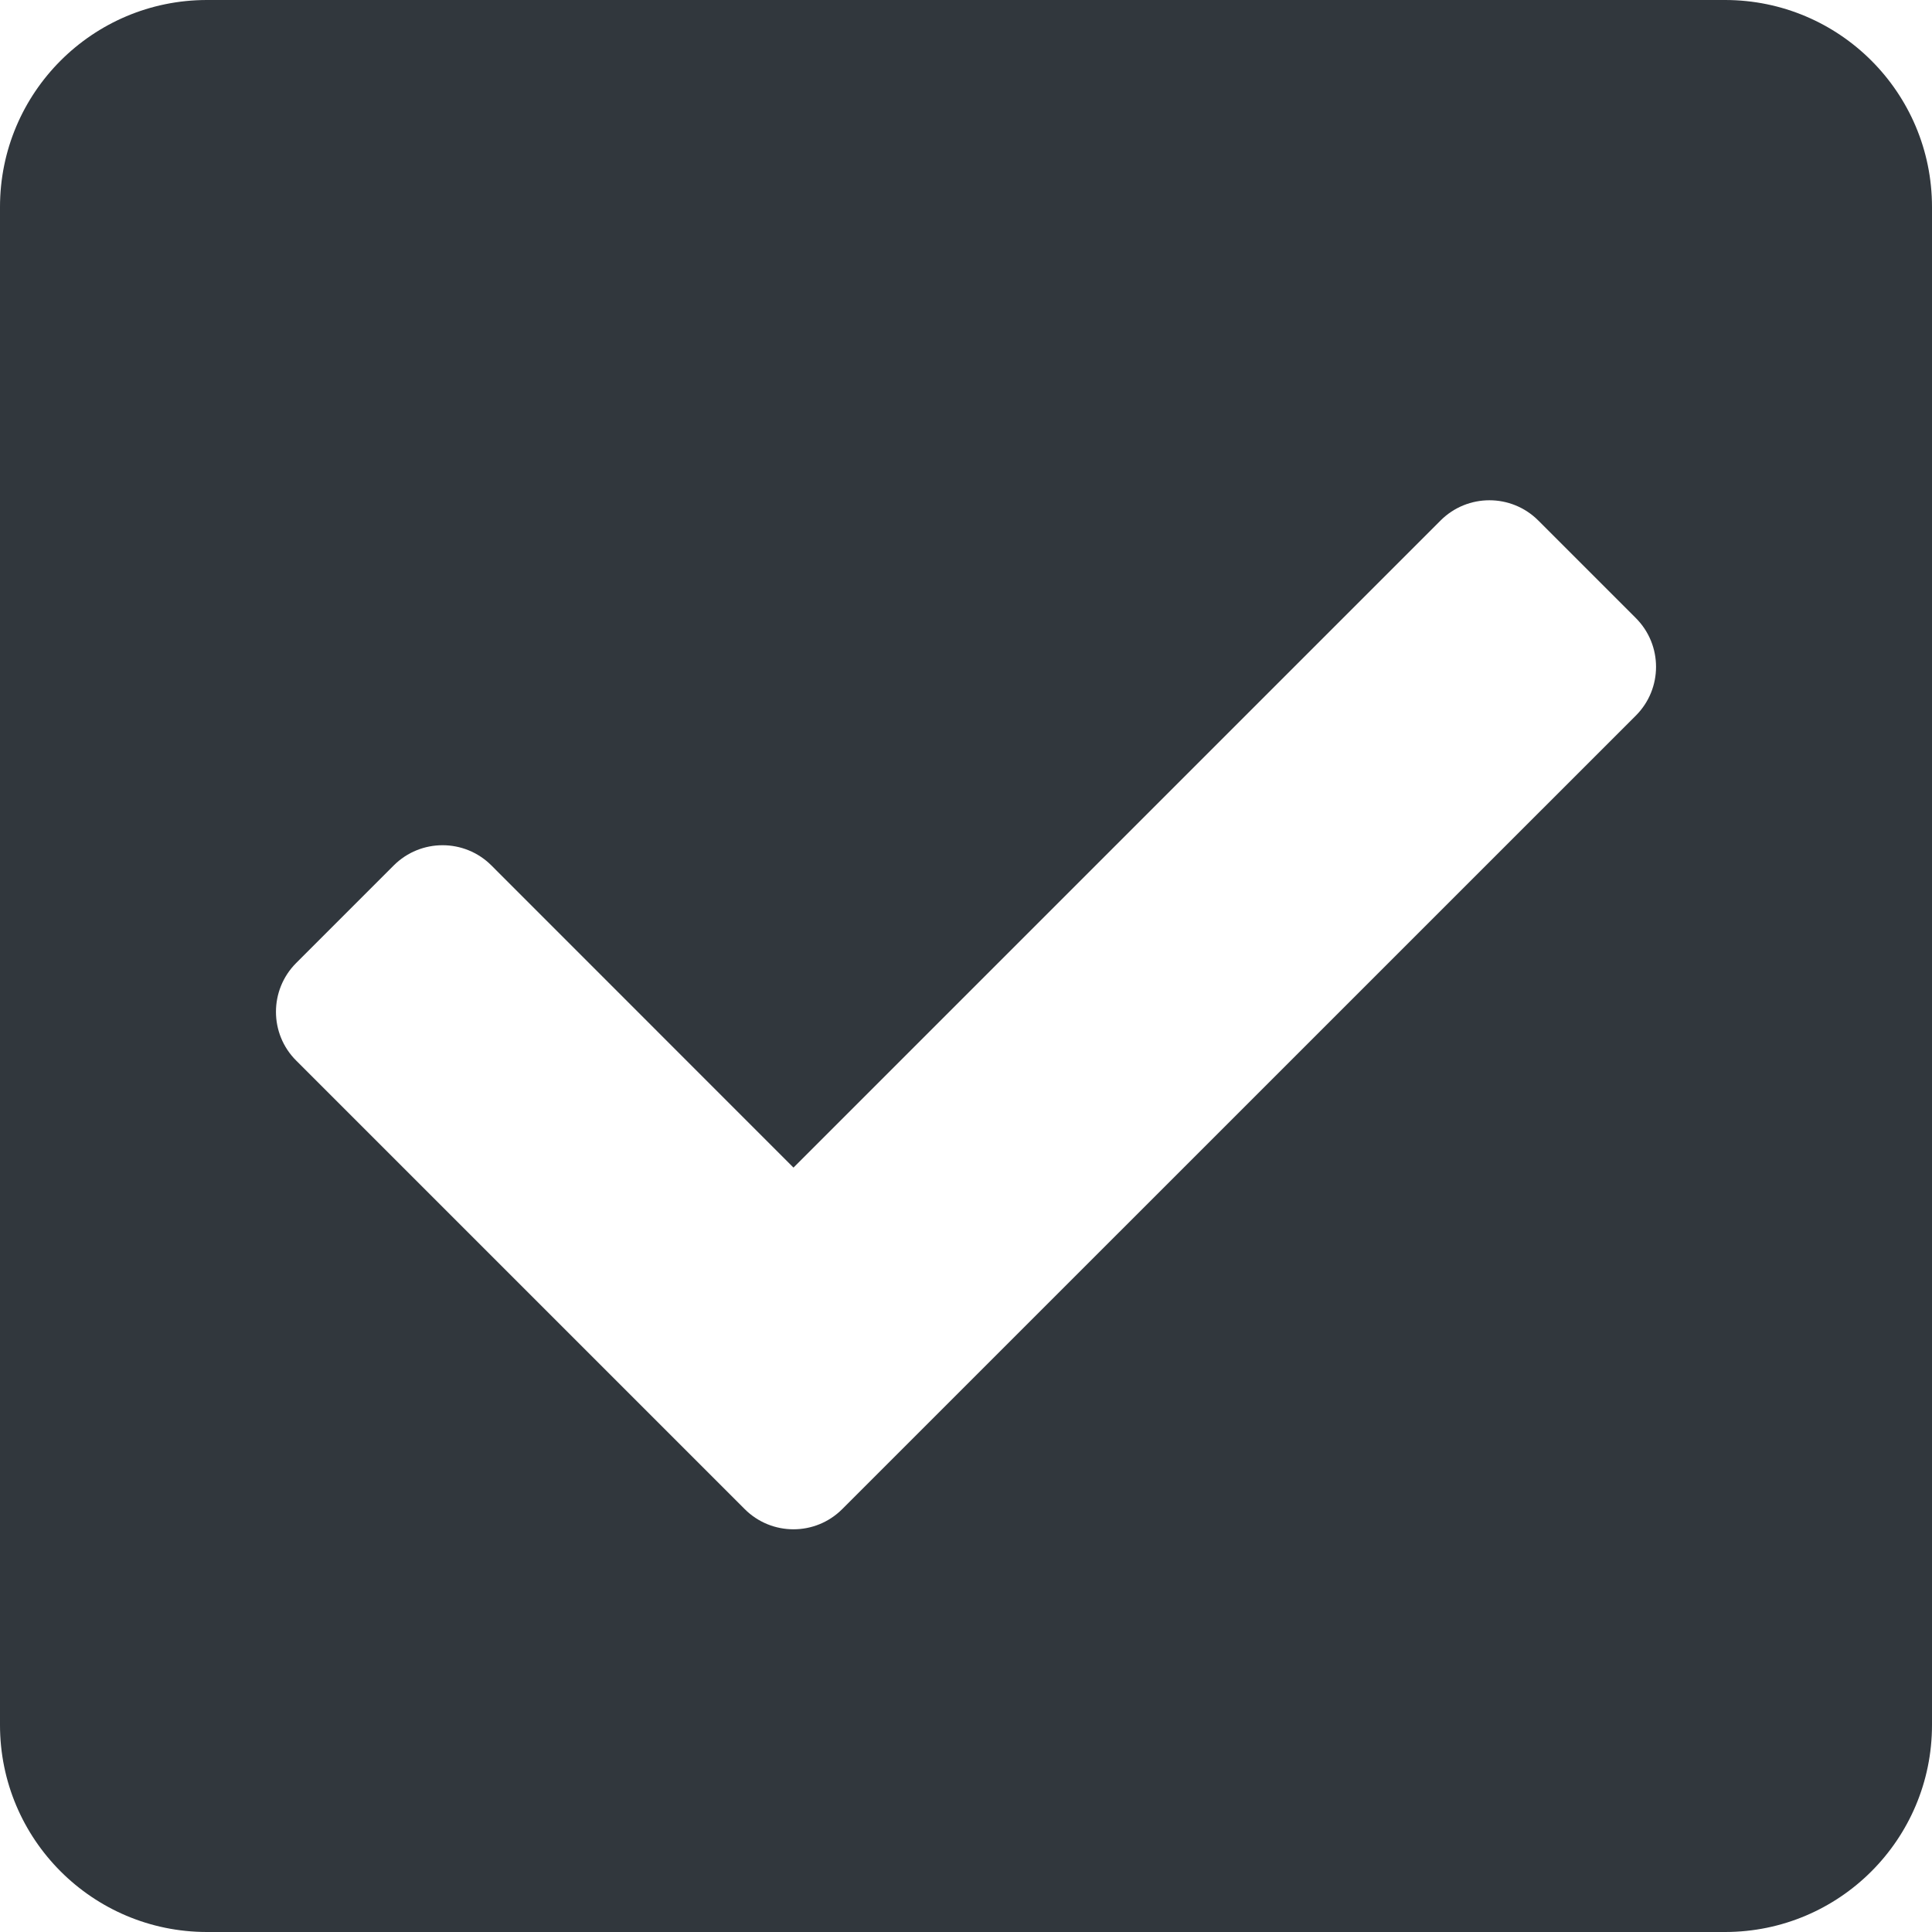
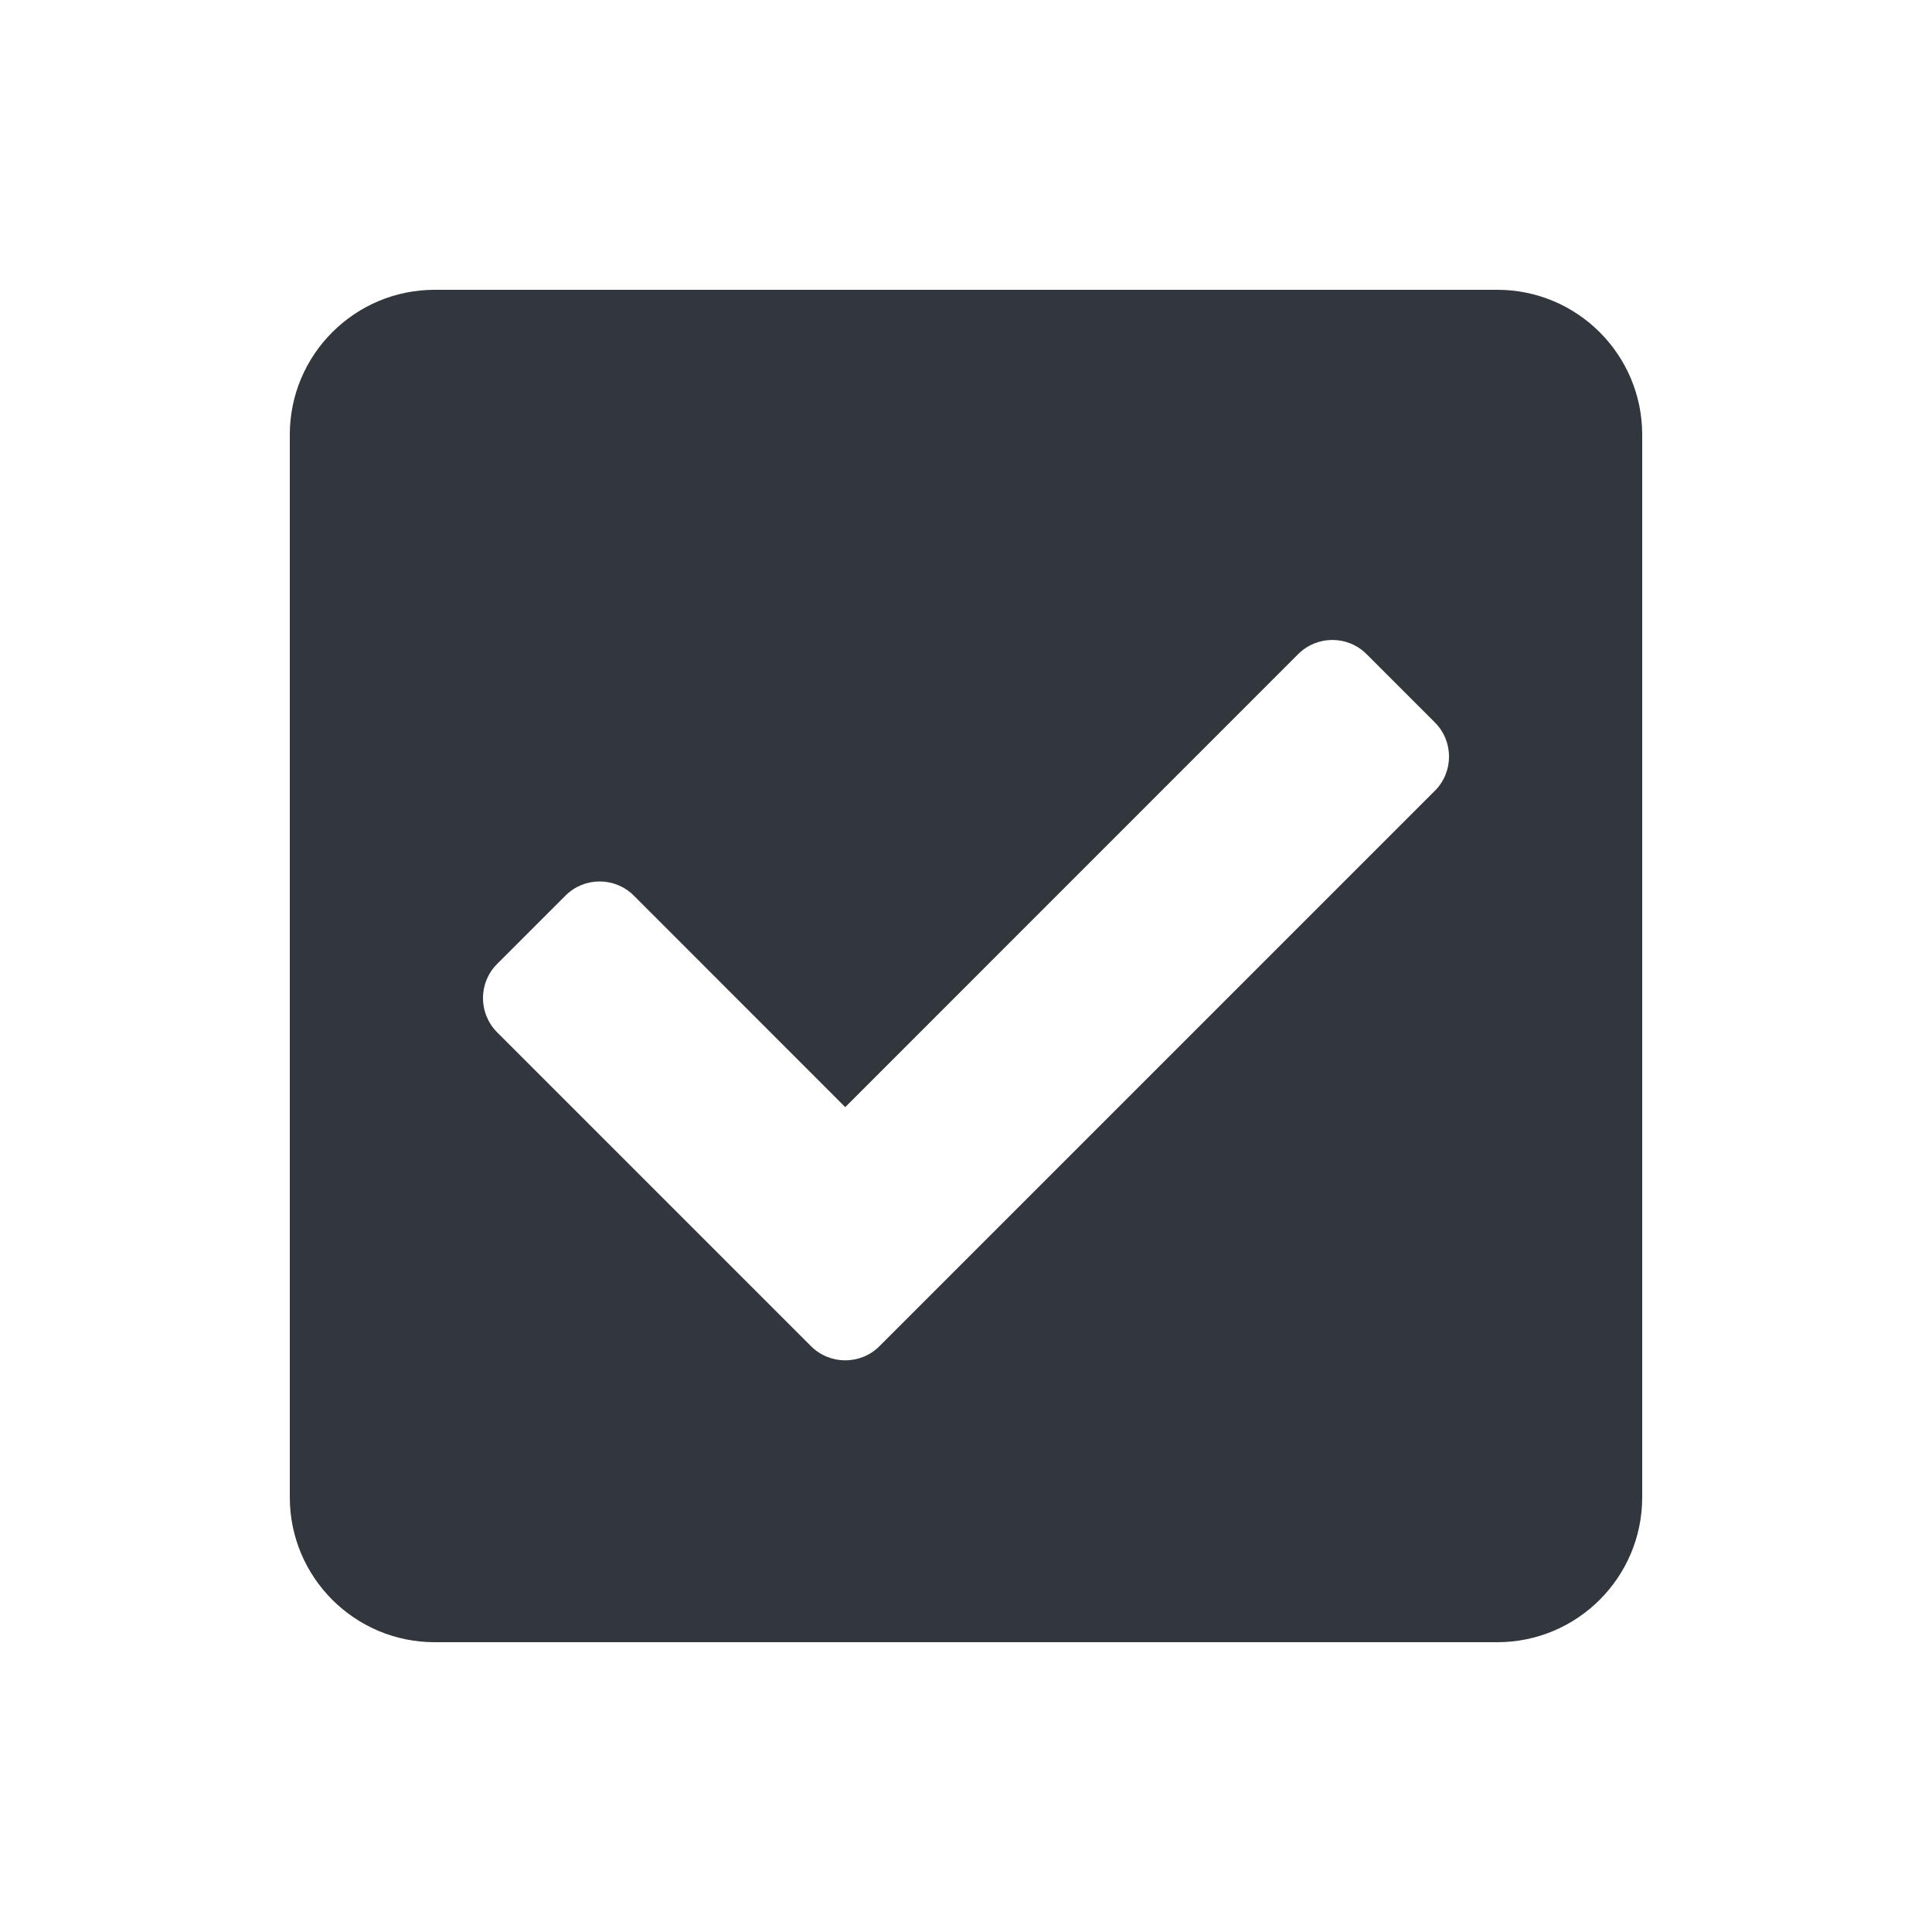
<svg xmlns="http://www.w3.org/2000/svg" viewBox="0 0 20 20">
-   <path d="M17.857,20 L2.143,20 C0.959,20 0,19.041 0,17.857 L0,2.143 C0,0.959 0.959,0 2.143,0 L17.857,0 C19.041,0 20,0.959 20,2.143 L20,17.857 C20,19.041 19.041,20 17.857,20 Z M8.719,15.622 L16.934,7.408 C17.213,7.129 17.213,6.677 16.934,6.398 L15.924,5.388 C15.645,5.109 15.192,5.109 14.913,5.388 L8.214,12.087 L5.087,8.959 C4.808,8.68 4.355,8.68 4.076,8.959 L3.066,9.969 C2.787,10.248 2.787,10.701 3.066,10.979 L7.709,15.622 C7.988,15.901 8.44,15.901 8.719,15.622 Z" fill="#31373D" fill-rule="evenodd" />
+   <path d="M15.5,17 L4.5,17 C3.672,17 3,16.328 3,15.5 L3,4.5 C3,3.672 3.672,3 4.5,3 L15.5,3 C16.328,3 17,3.672 17,4.5 L17,15.5 C17,16.328 16.328,17 15.5,17 Z M9.104,13.936 L14.854,8.186 C15.049,7.99 15.049,7.674 14.854,7.479 L14.146,6.771 C13.951,6.576 13.635,6.576 13.439,6.771 L8.75,11.461 L6.561,9.271 C6.365,9.076 6.049,9.076 5.854,9.271 L5.146,9.979 C4.951,10.174 4.951,10.49 5.146,10.686 L8.396,13.936 C8.592,14.131 8.908,14.131 9.104,13.936 Z" fill="#31373D" fill-rule="evenodd" />
</svg>
